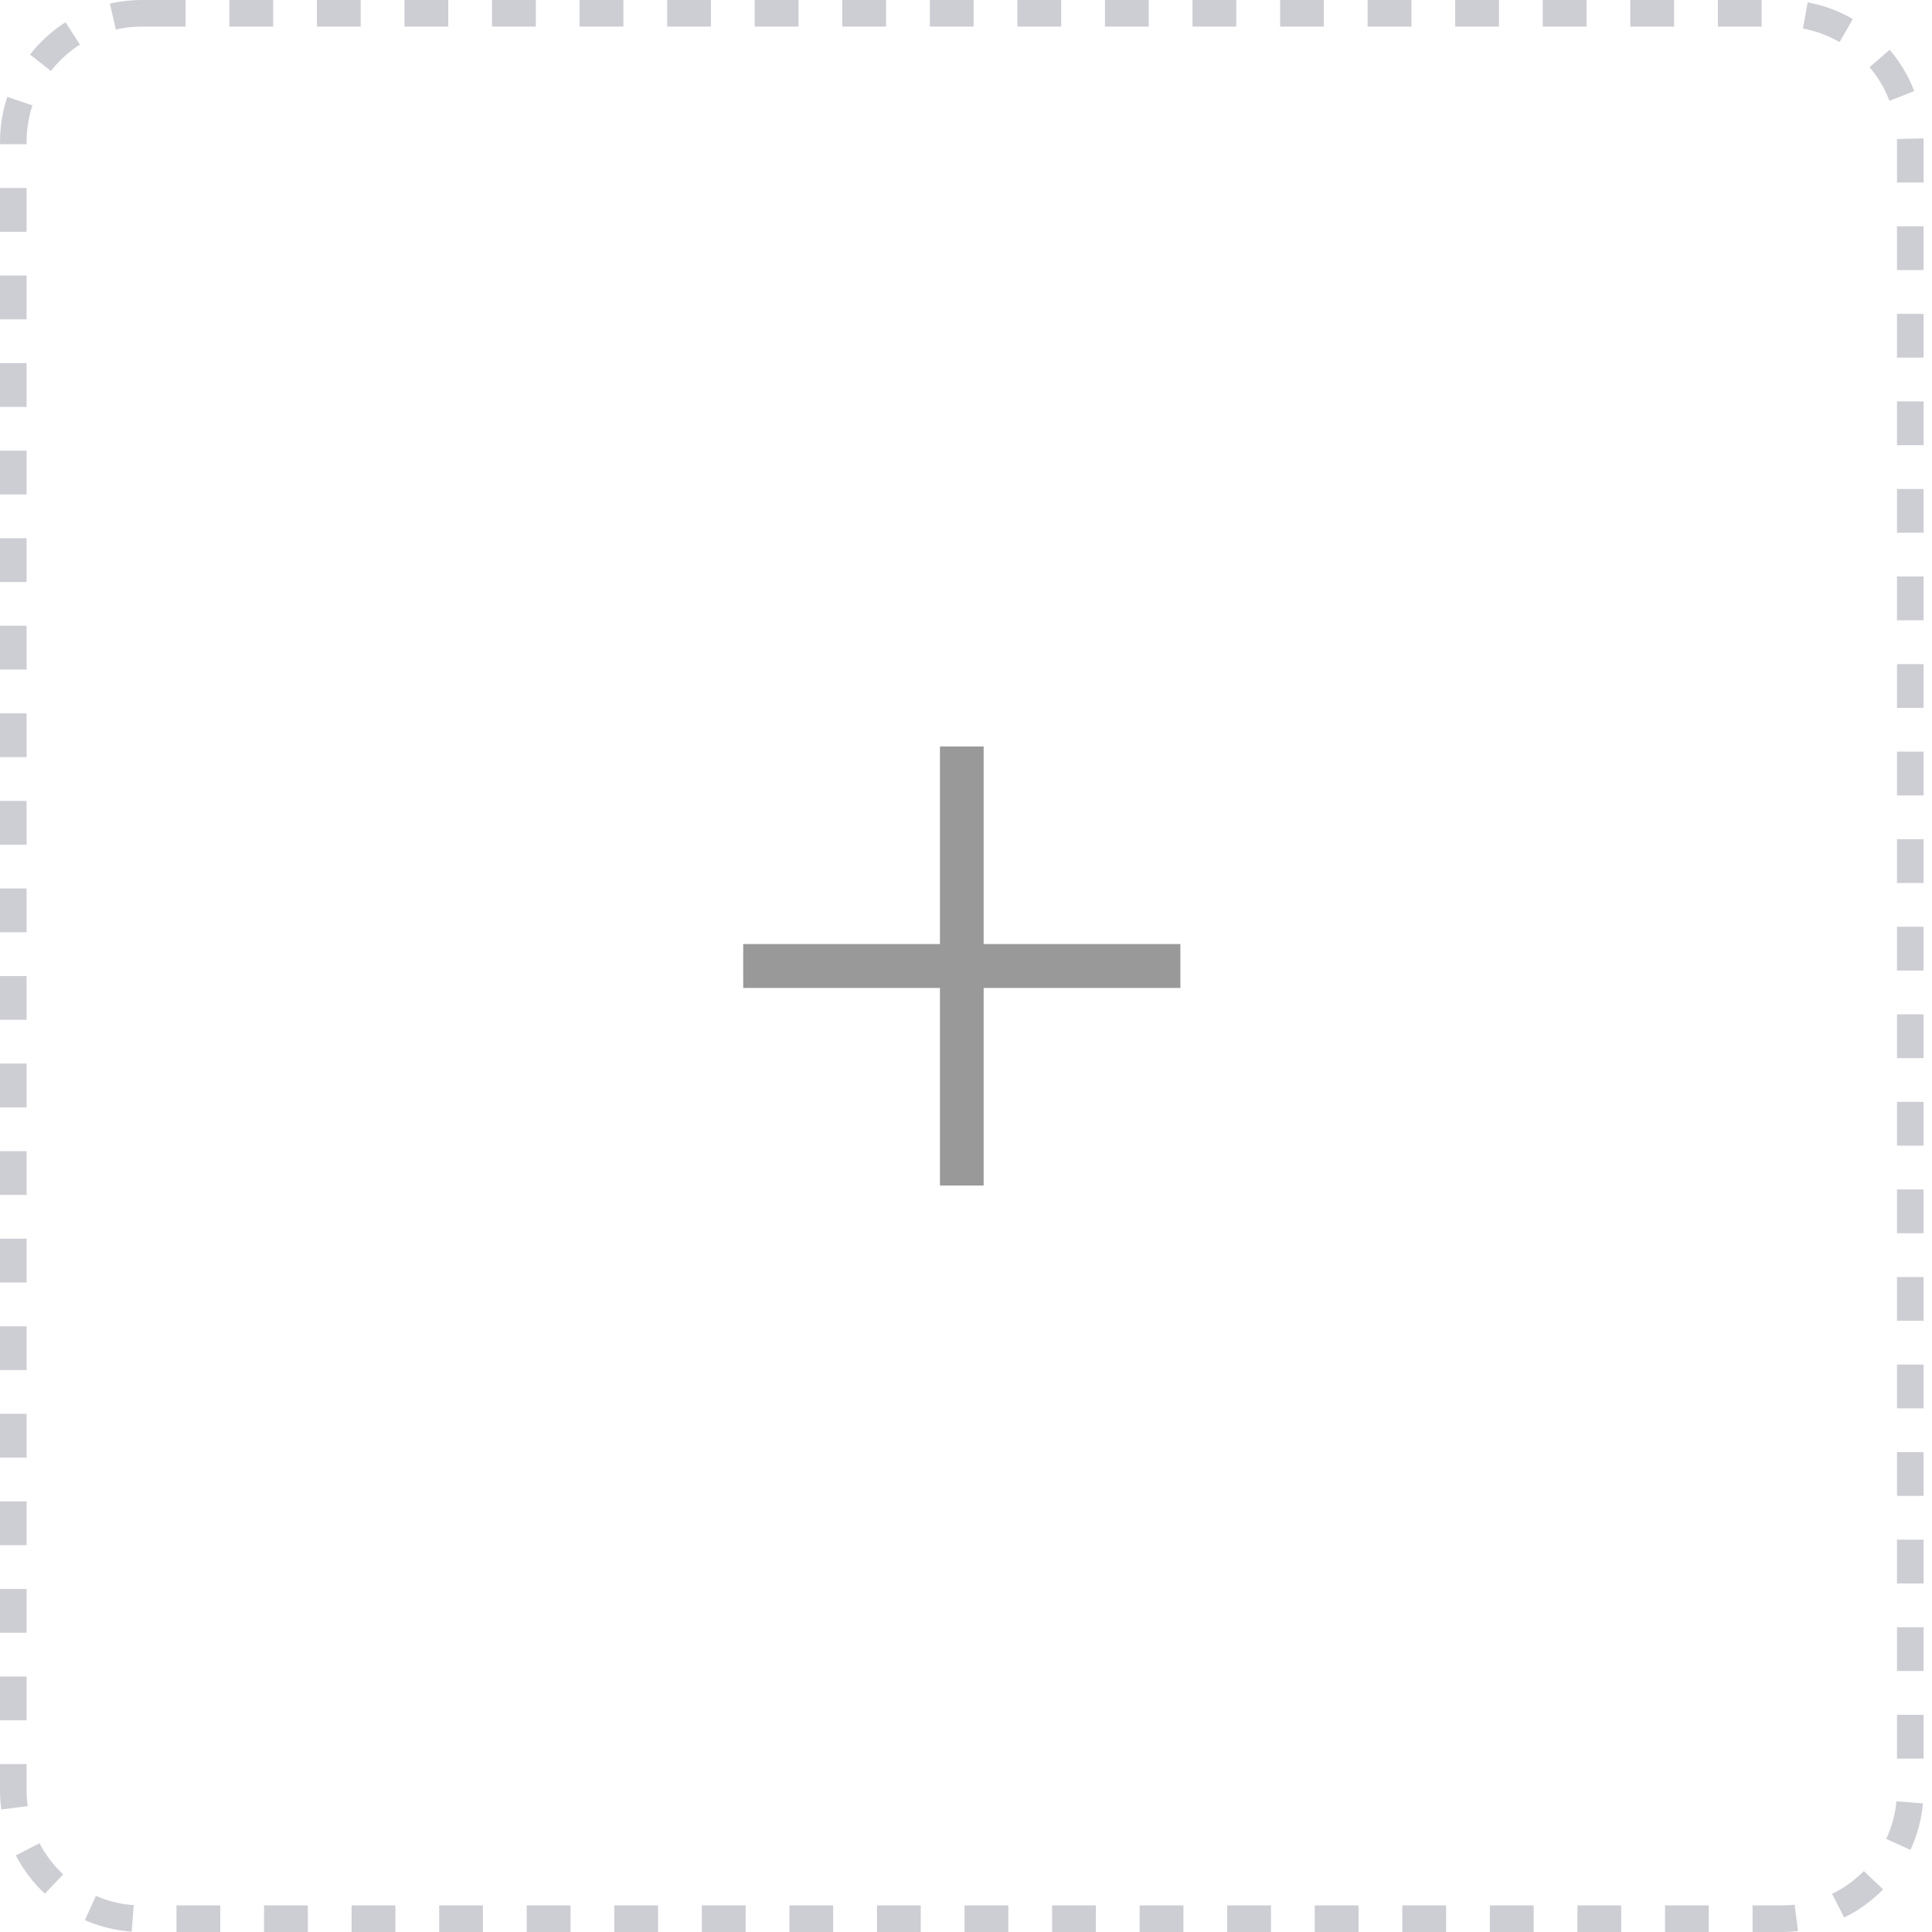
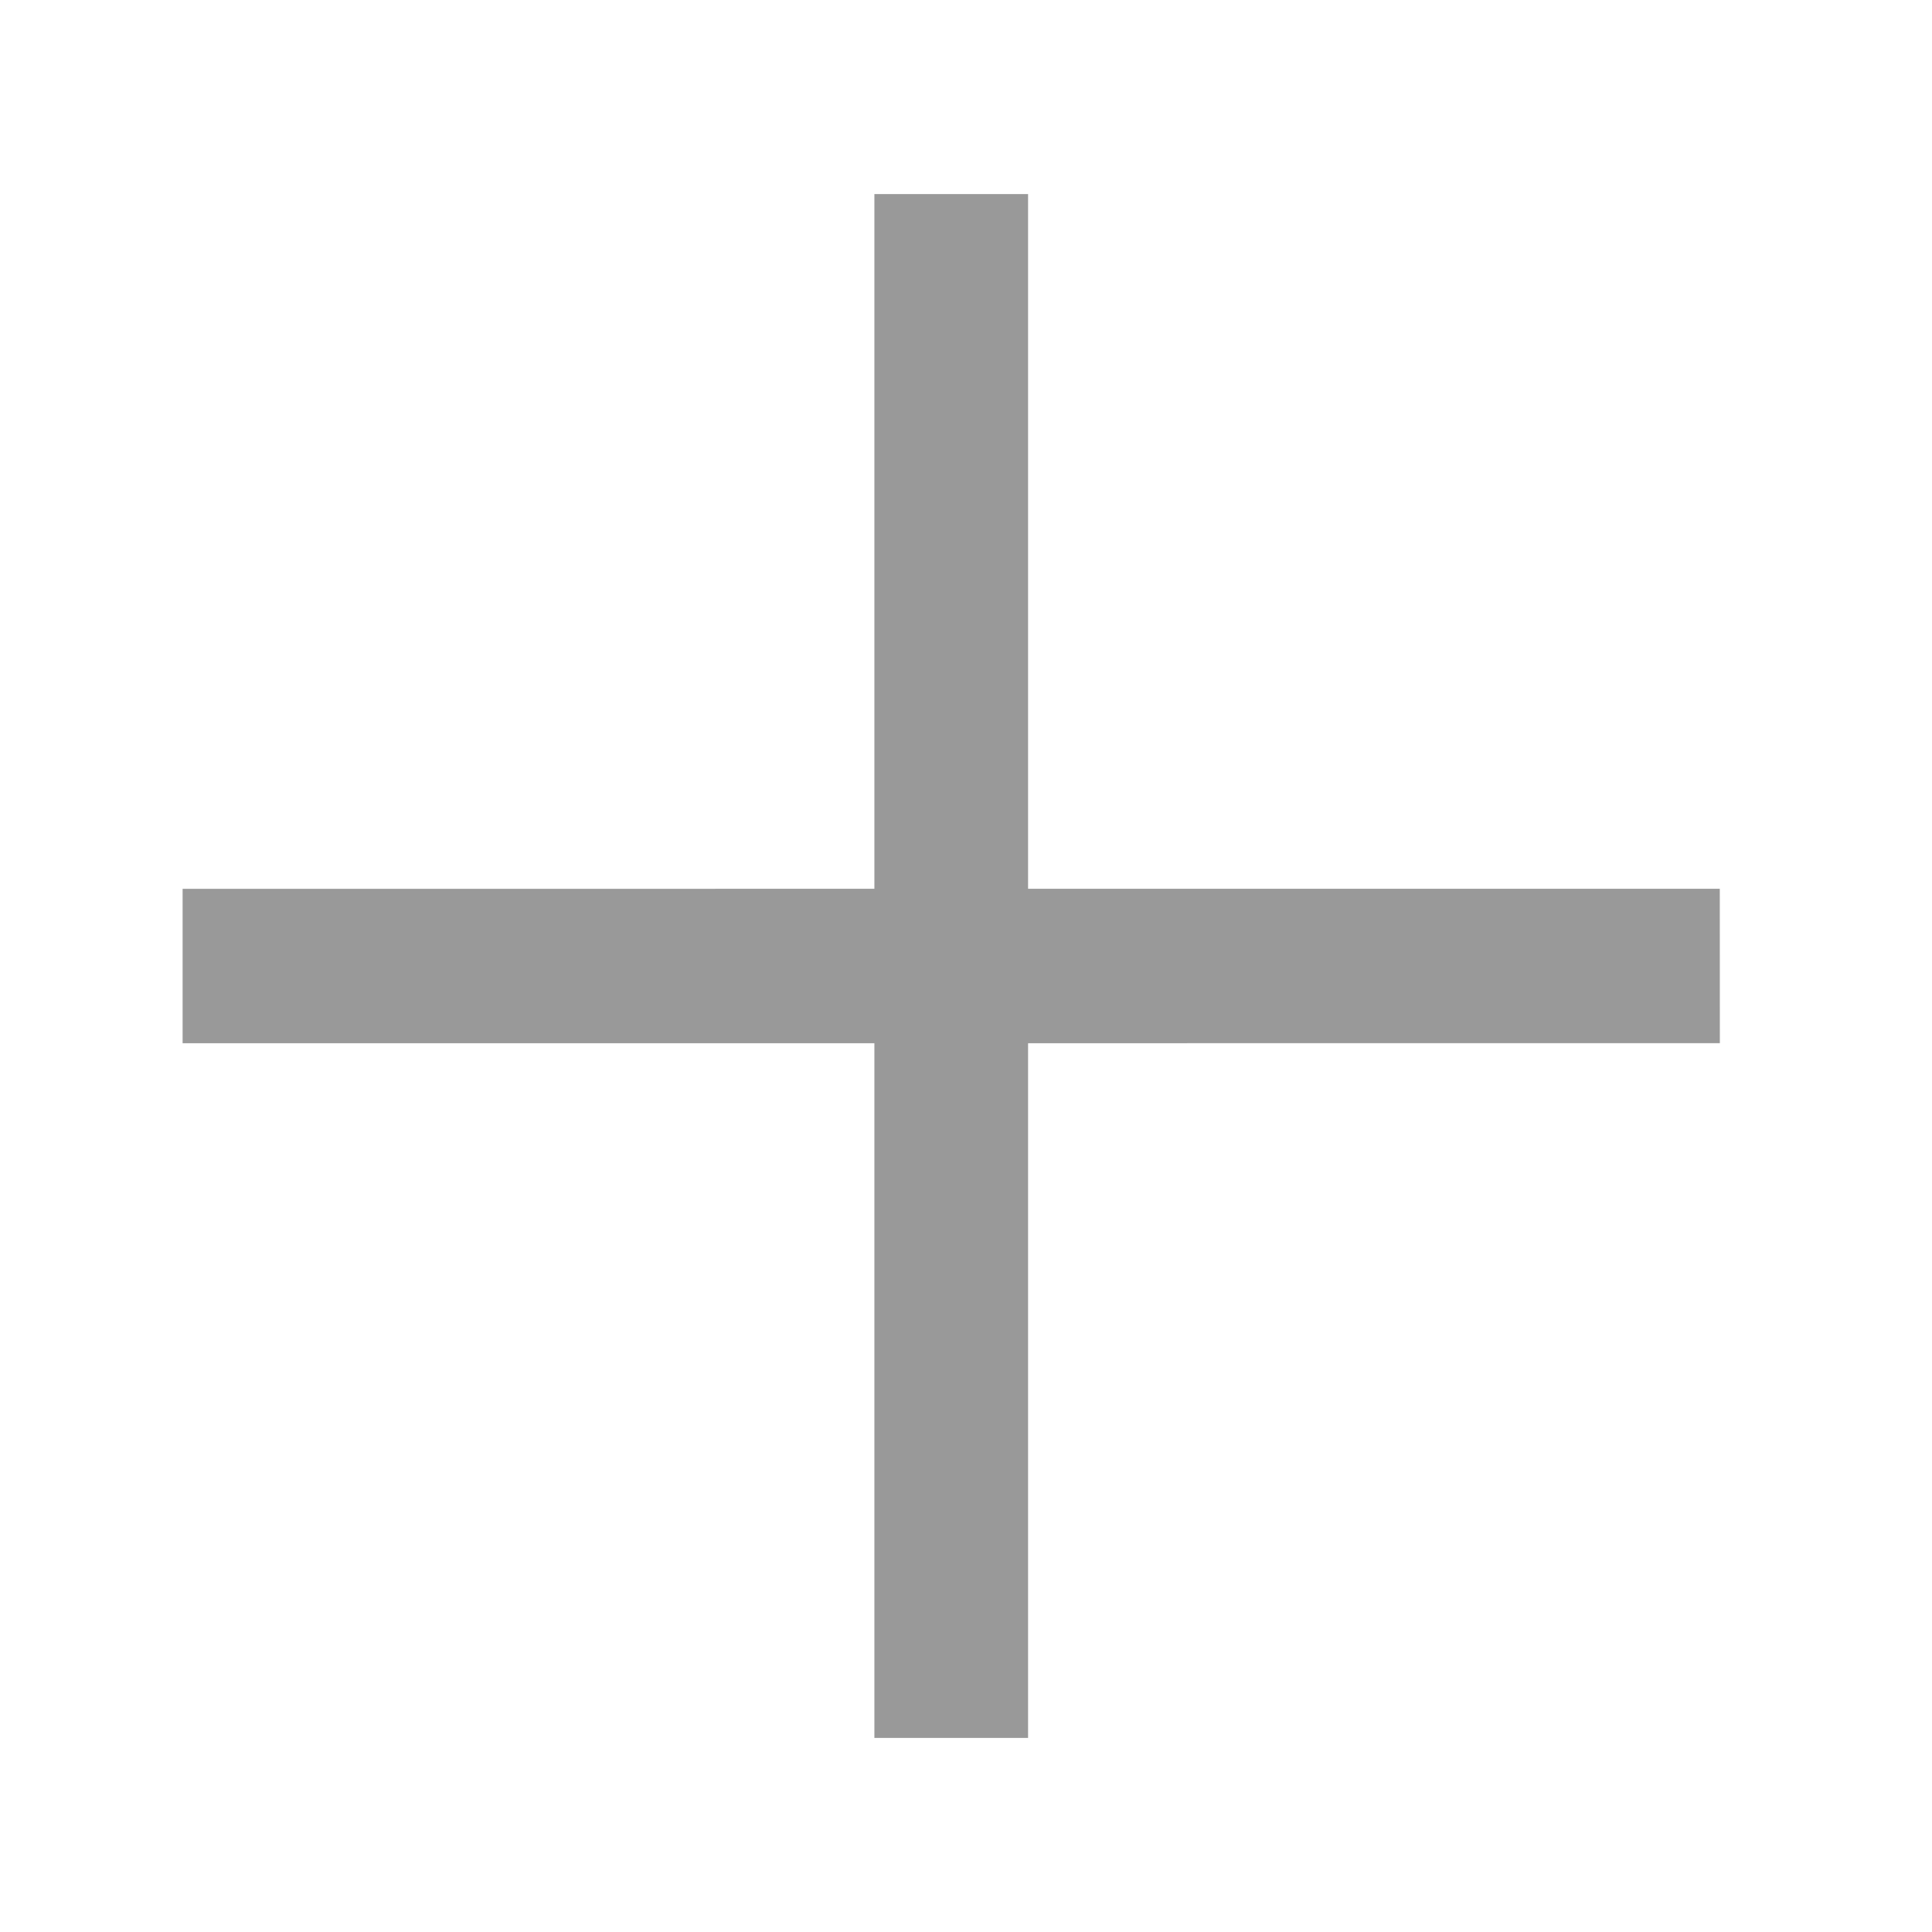
- <svg xmlns="http://www.w3.org/2000/svg" width="109" height="109" viewBox="0 0 109 109" fill="none">
-   <rect x="0.75" y="0.75" width="107.025" height="107.5" rx="7.25" stroke="#CDCDD4" stroke-width="1.5" stroke-dasharray="2.47 2.47" />
-   <path d="M53.03 53.261V42.114L55.496 42.114V53.261L66.595 53.261L66.596 55.739L55.496 55.739L55.496 66.886H53.03V55.739L41.931 55.739L41.93 53.262L53.03 53.261Z" fill="#999999" />
+ <svg xmlns="http://www.w3.org/2000/svg" width="31" height="31" viewBox="0 0 31 31" fill="none">
+   <g id="Frame">
+     <path id="Vector" d="M14.03 14.261V3.114L16.496 3.114V14.261L27.595 14.261L27.596 16.738L16.496 16.739L16.496 27.886H14.03V16.739L2.93 16.739L2.93 14.262L14.03 14.261Z" fill="#999999" />
+   </g>
</svg>
